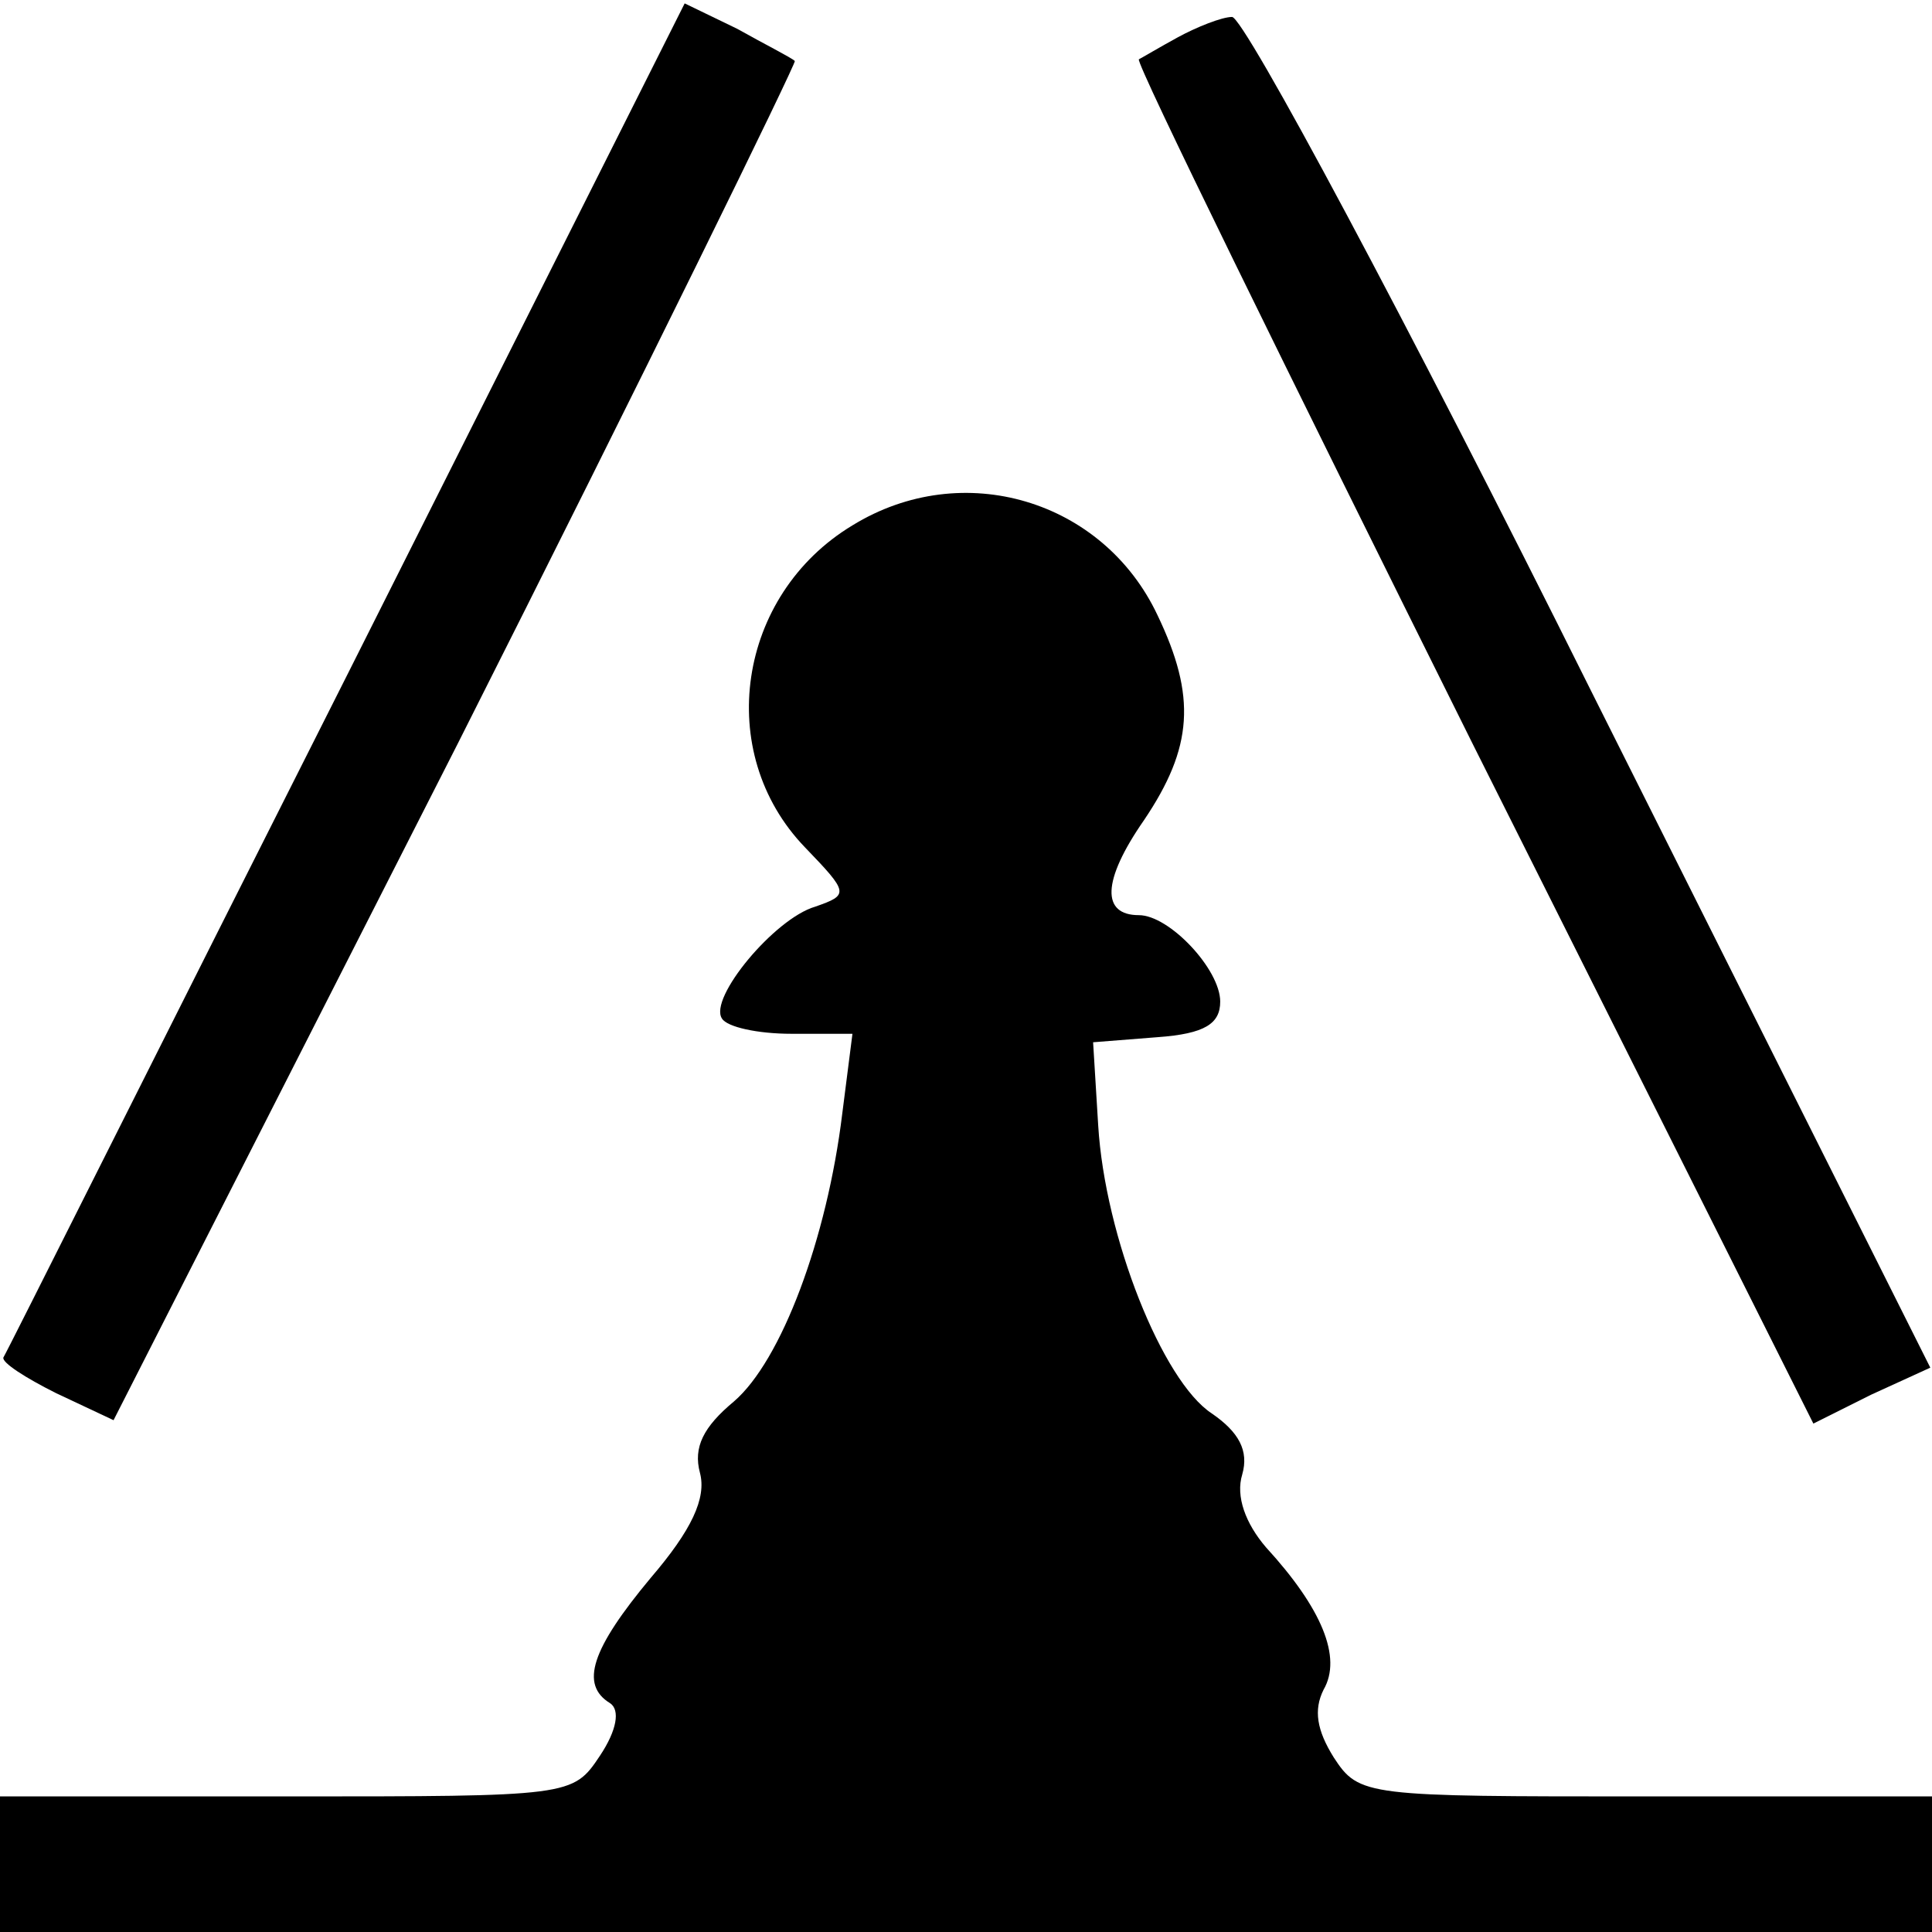
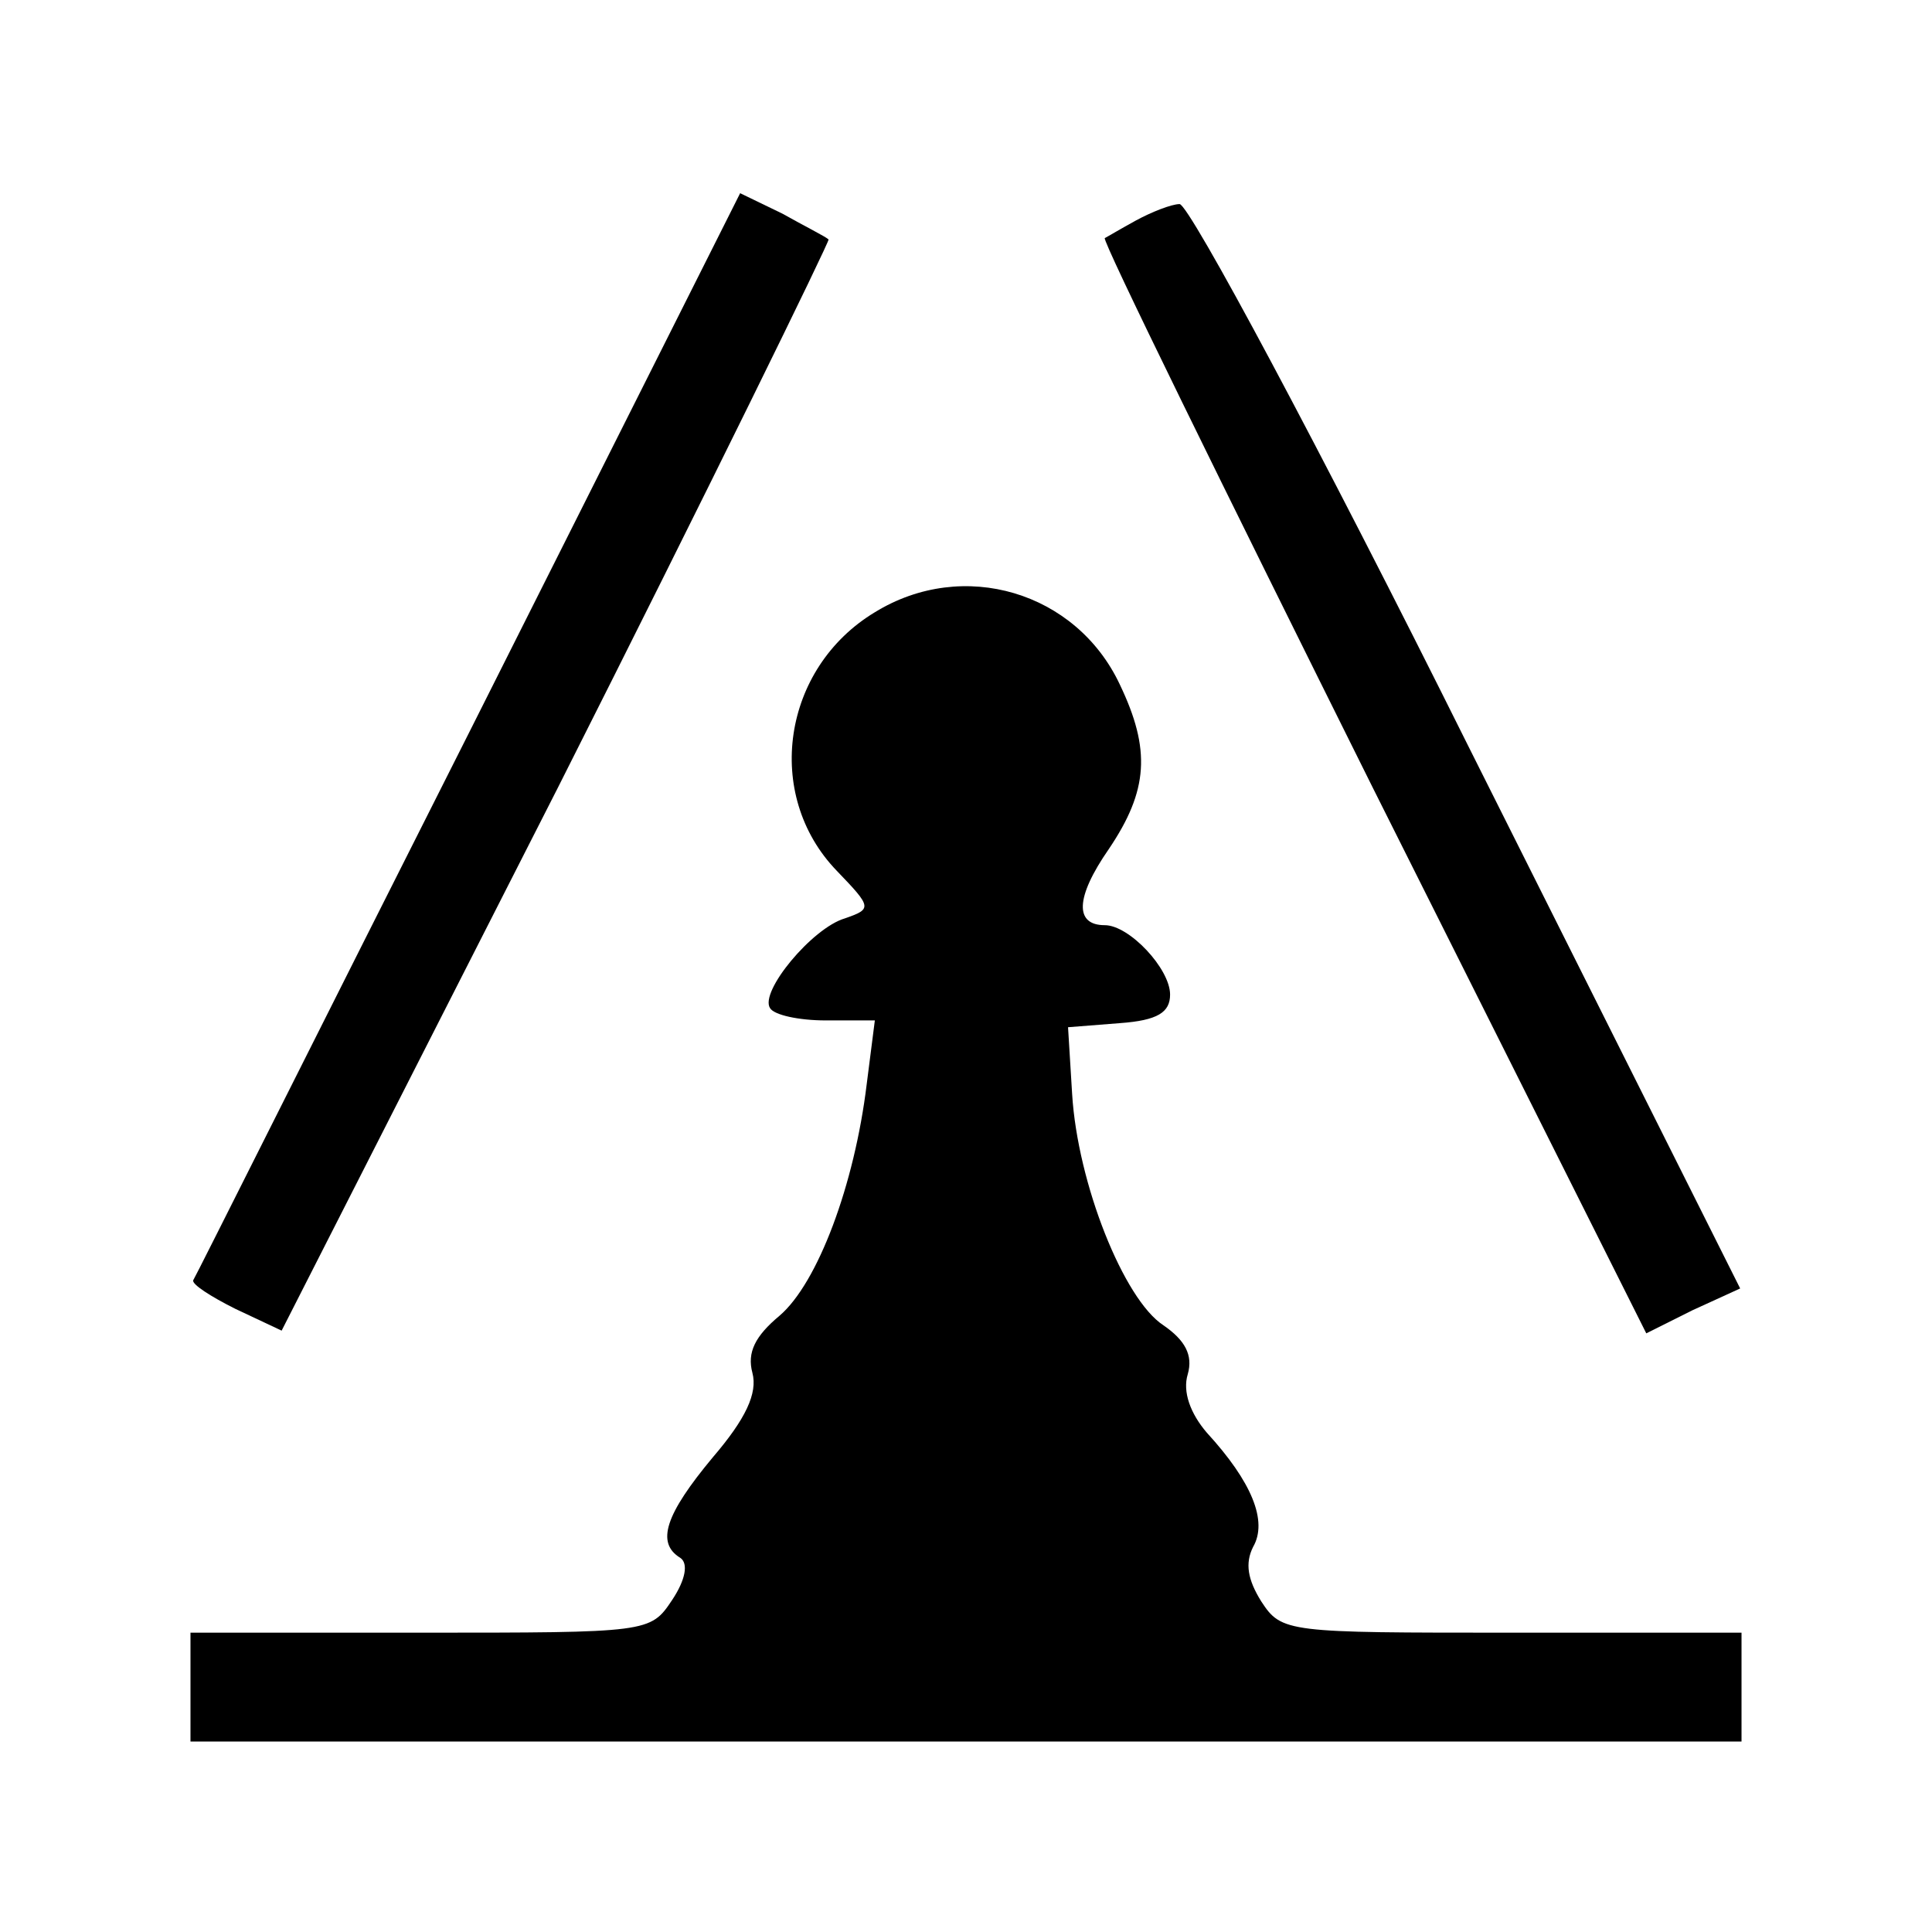
- <svg xmlns="http://www.w3.org/2000/svg" version="1.0" width="114pt" height="114pt" viewBox="0 0 114 114" preserveAspectRatio="xMidYMid meet">
-   <rect width="114" height="114" fill="#ffffff" />
+ <svg xmlns="http://www.w3.org/2000/svg" version="1.0" width="142pt" height="142pt" viewBox="-14 -14 142 142" preserveAspectRatio="xMidYMid meet">
+   <rect x="-14" y="-14" width="142" height="142" fill="#ffffff" />
  <g transform="translate(0,114) scale(0.1,-0.1)" fill="#000000" stroke="none">
    <path d="M205 742 c-110 -218 -201 -400 -203 -403 -1 -3 13 -12 31 -21 l34 -16 203 399 c111 220 200 402 199 403 -2 2 -18 10 -34 19 l-31 15 -199 -396z" />
    <path d="M695 1118 c-11 -6 -21 -12 -23 -13 -2 -2 87 -183 197 -404 l201 -401 34 17 35 16 -200 399 c-109 219 -205 398 -212 398 -6 0 -21 -6 -32 -12z" />
    <path d="M503 830 c-68 -41 -82 -134 -28 -190 26 -27 26 -28 6 -35 -24 -7 -63 -54 -55 -66 3 -5 21 -9 41 -9 l36 0 -6 -47 c-9 -74 -36 -146 -64 -170 -18 -15 -24 -27 -20 -42 4 -15 -5 -34 -29 -62 -35 -42 -42 -63 -24 -74 6 -4 4 -16 -6 -31 -16 -24 -17 -24 -185 -24 l-169 0 0 -40 0 -40 570 0 570 0 0 40 0 40 -169 0 c-165 0 -169 0 -184 23 -10 16 -12 28 -6 40 11 19 -1 48 -34 84 -12 14 -18 30 -14 43 4 14 -2 25 -18 36 -29 19 -63 104 -67 170 l-3 49 38 3 c28 2 37 8 37 21 0 19 -30 51 -48 51 -22 0 -22 20 3 56 29 43 31 73 8 121 -32 68 -115 93 -180 53z" />
  </g>
</svg>
